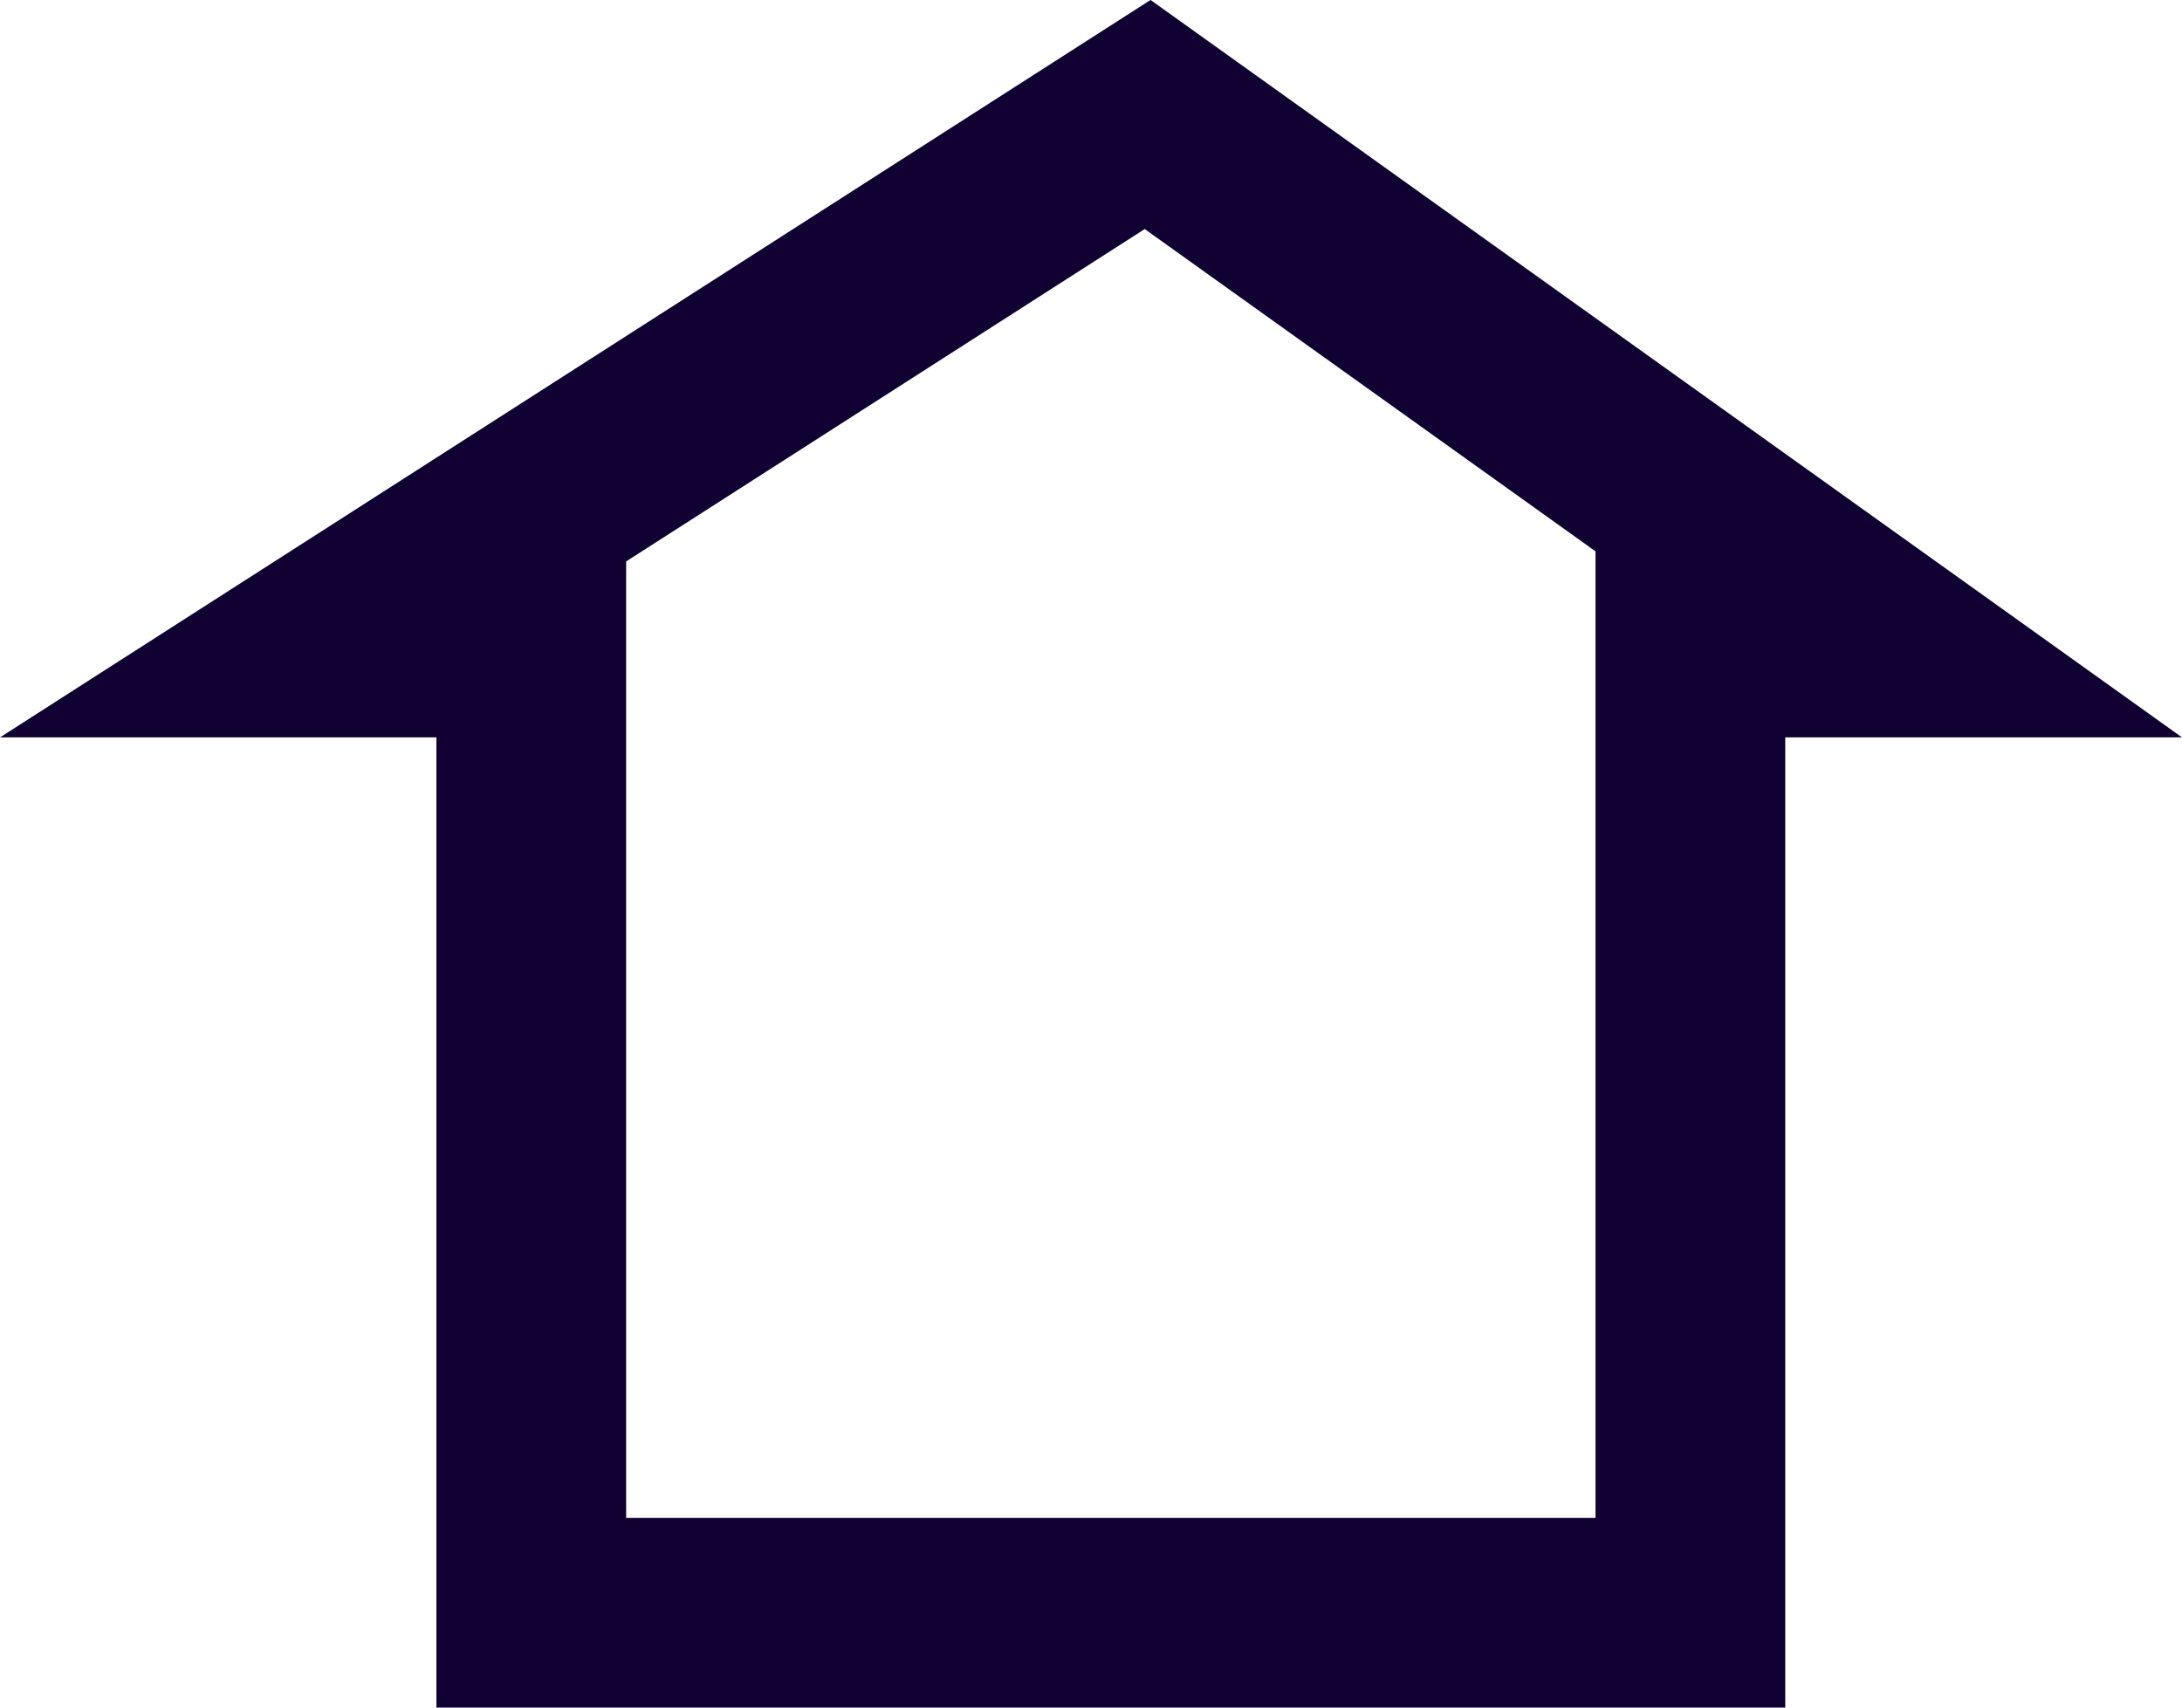
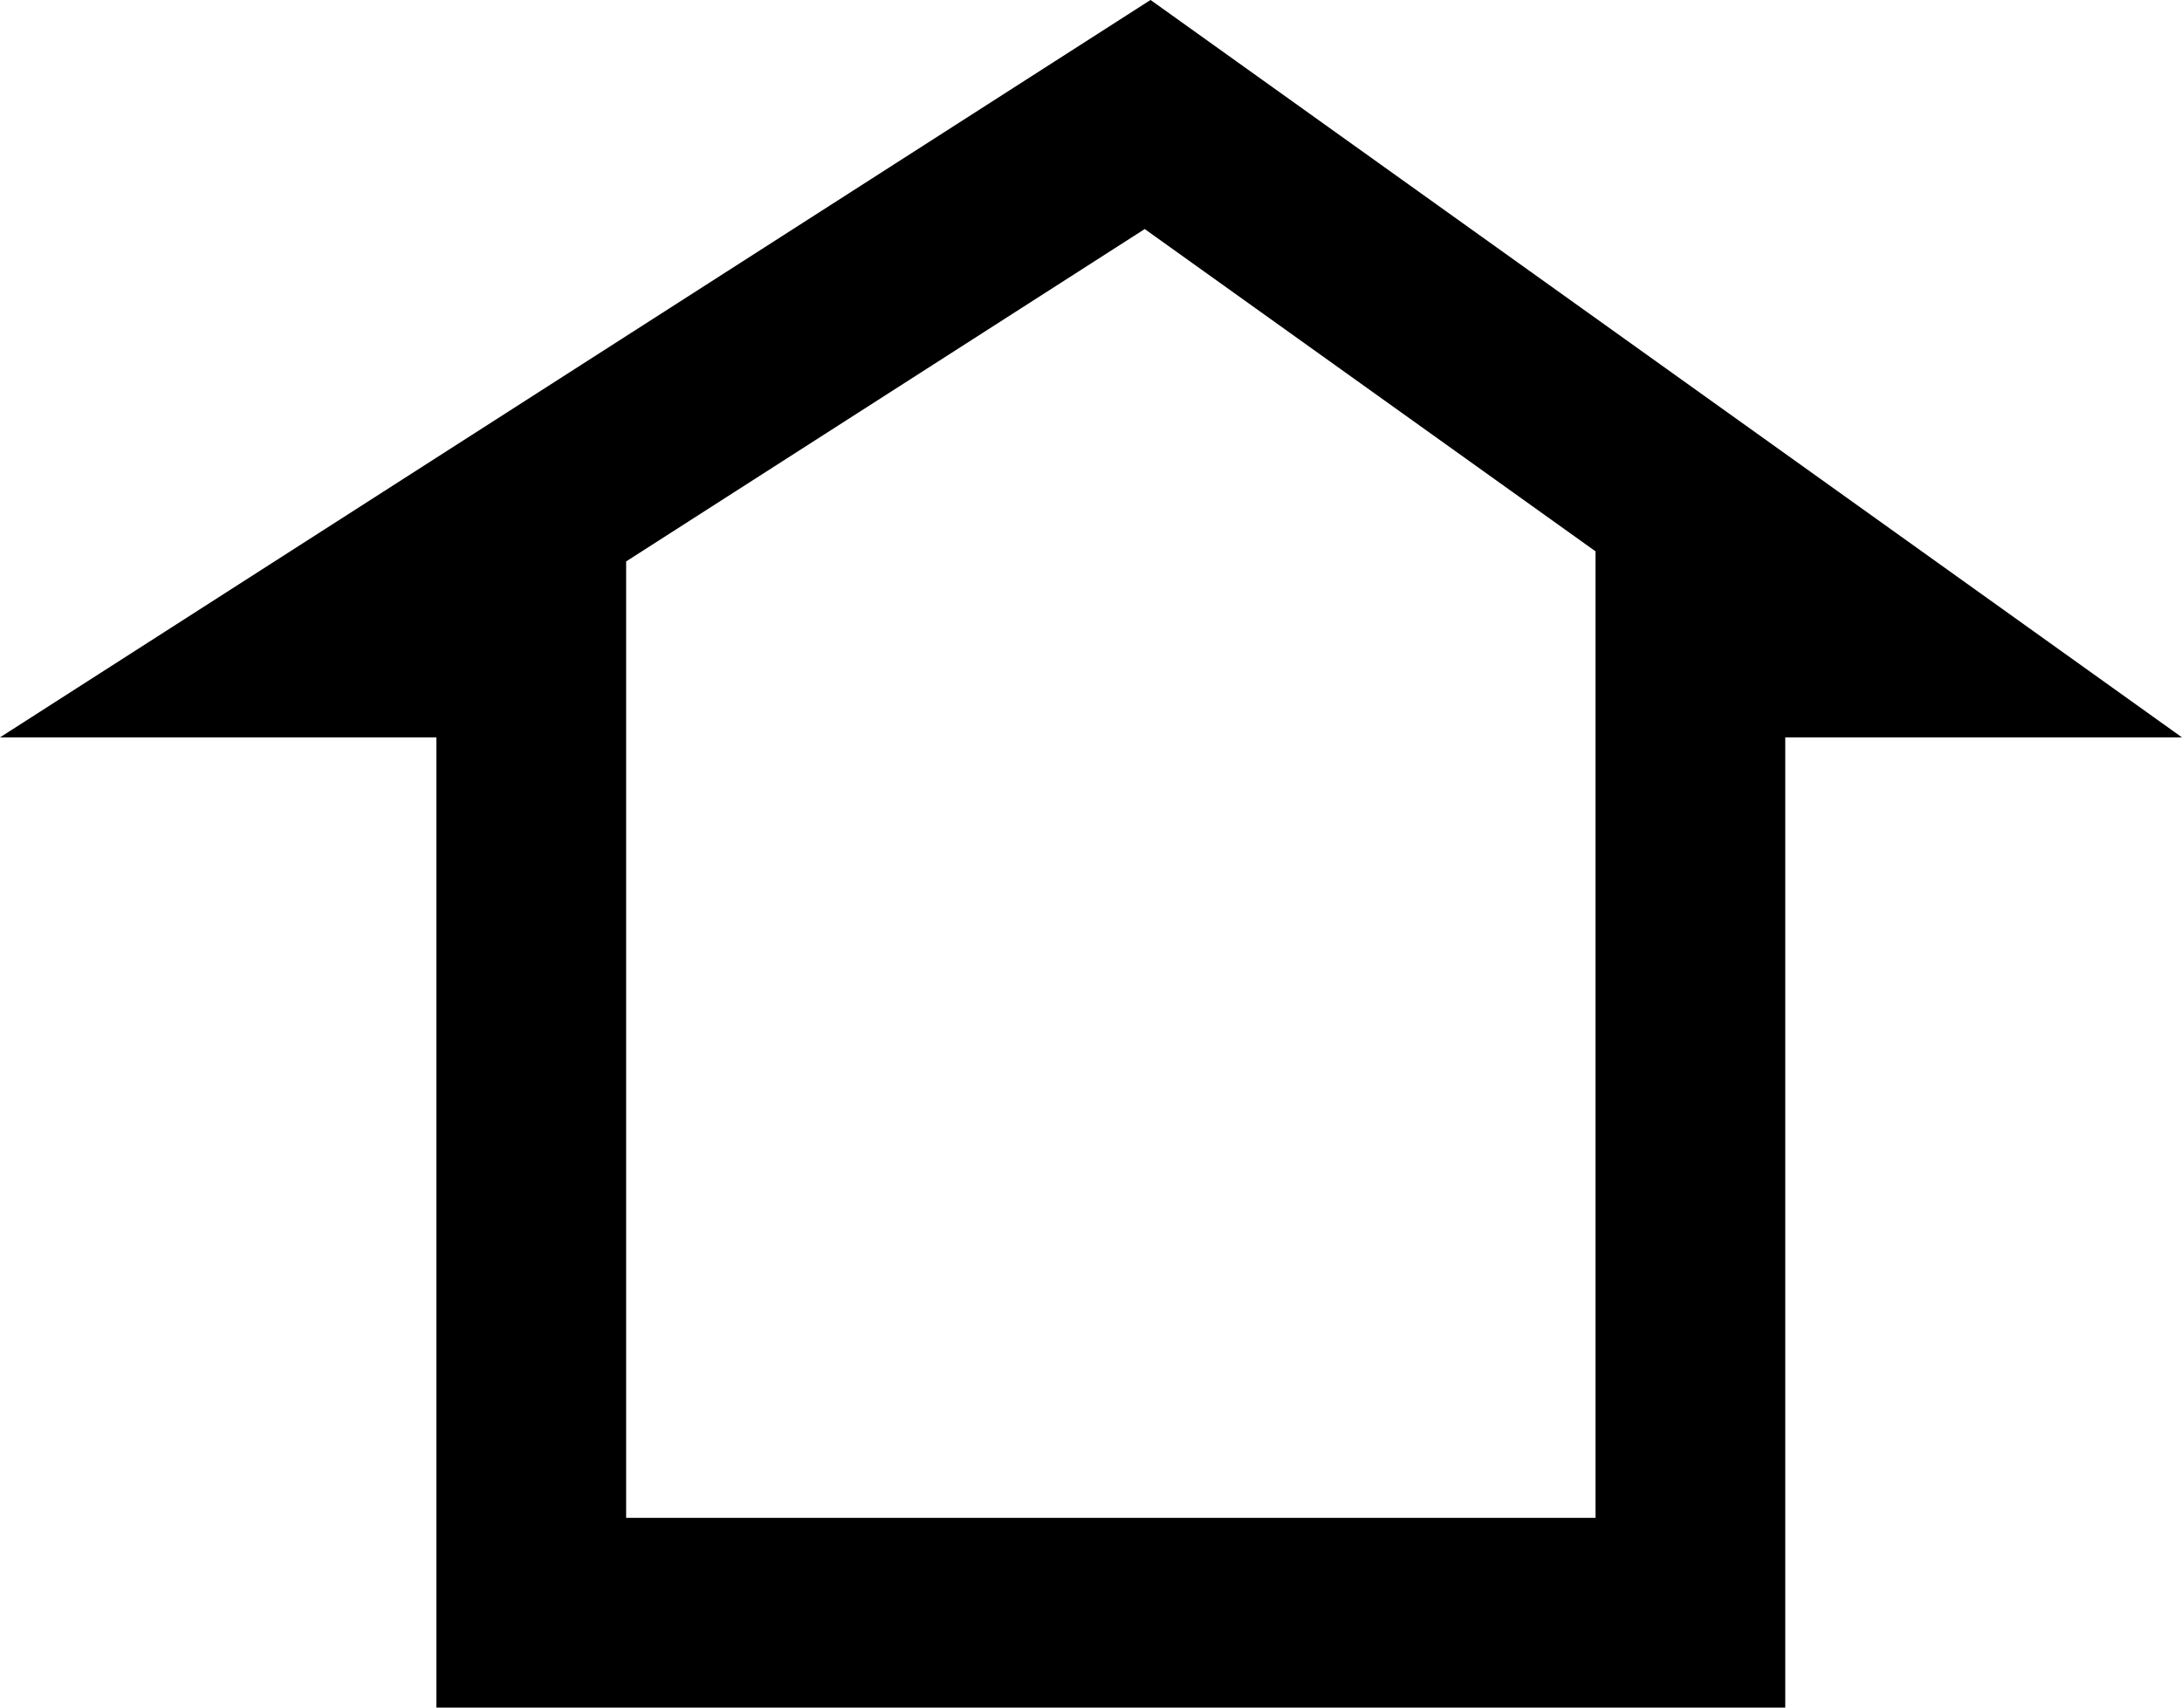
- <svg xmlns="http://www.w3.org/2000/svg" width="23" height="18" viewBox="0 0 23 18" fill="none">
-   <path d="M12.097 1.207L19.882 6.773H18.818H17.818V7.773V17H5.6V7.773V6.773H4.6H3.413L12.097 1.207Z" stroke="#110133" stroke-width="2" />
+ <svg xmlns="http://www.w3.org/2000/svg" width="23" height="18" viewBox="0 0 23 18" fill="none" stroke="currentColor">
+   <path d="M12.097 1.207L19.882 6.773H18.818H17.818V7.773V17H5.6V7.773V6.773H4.6H3.413L12.097 1.207Z" stroke-width="2" />
</svg>
